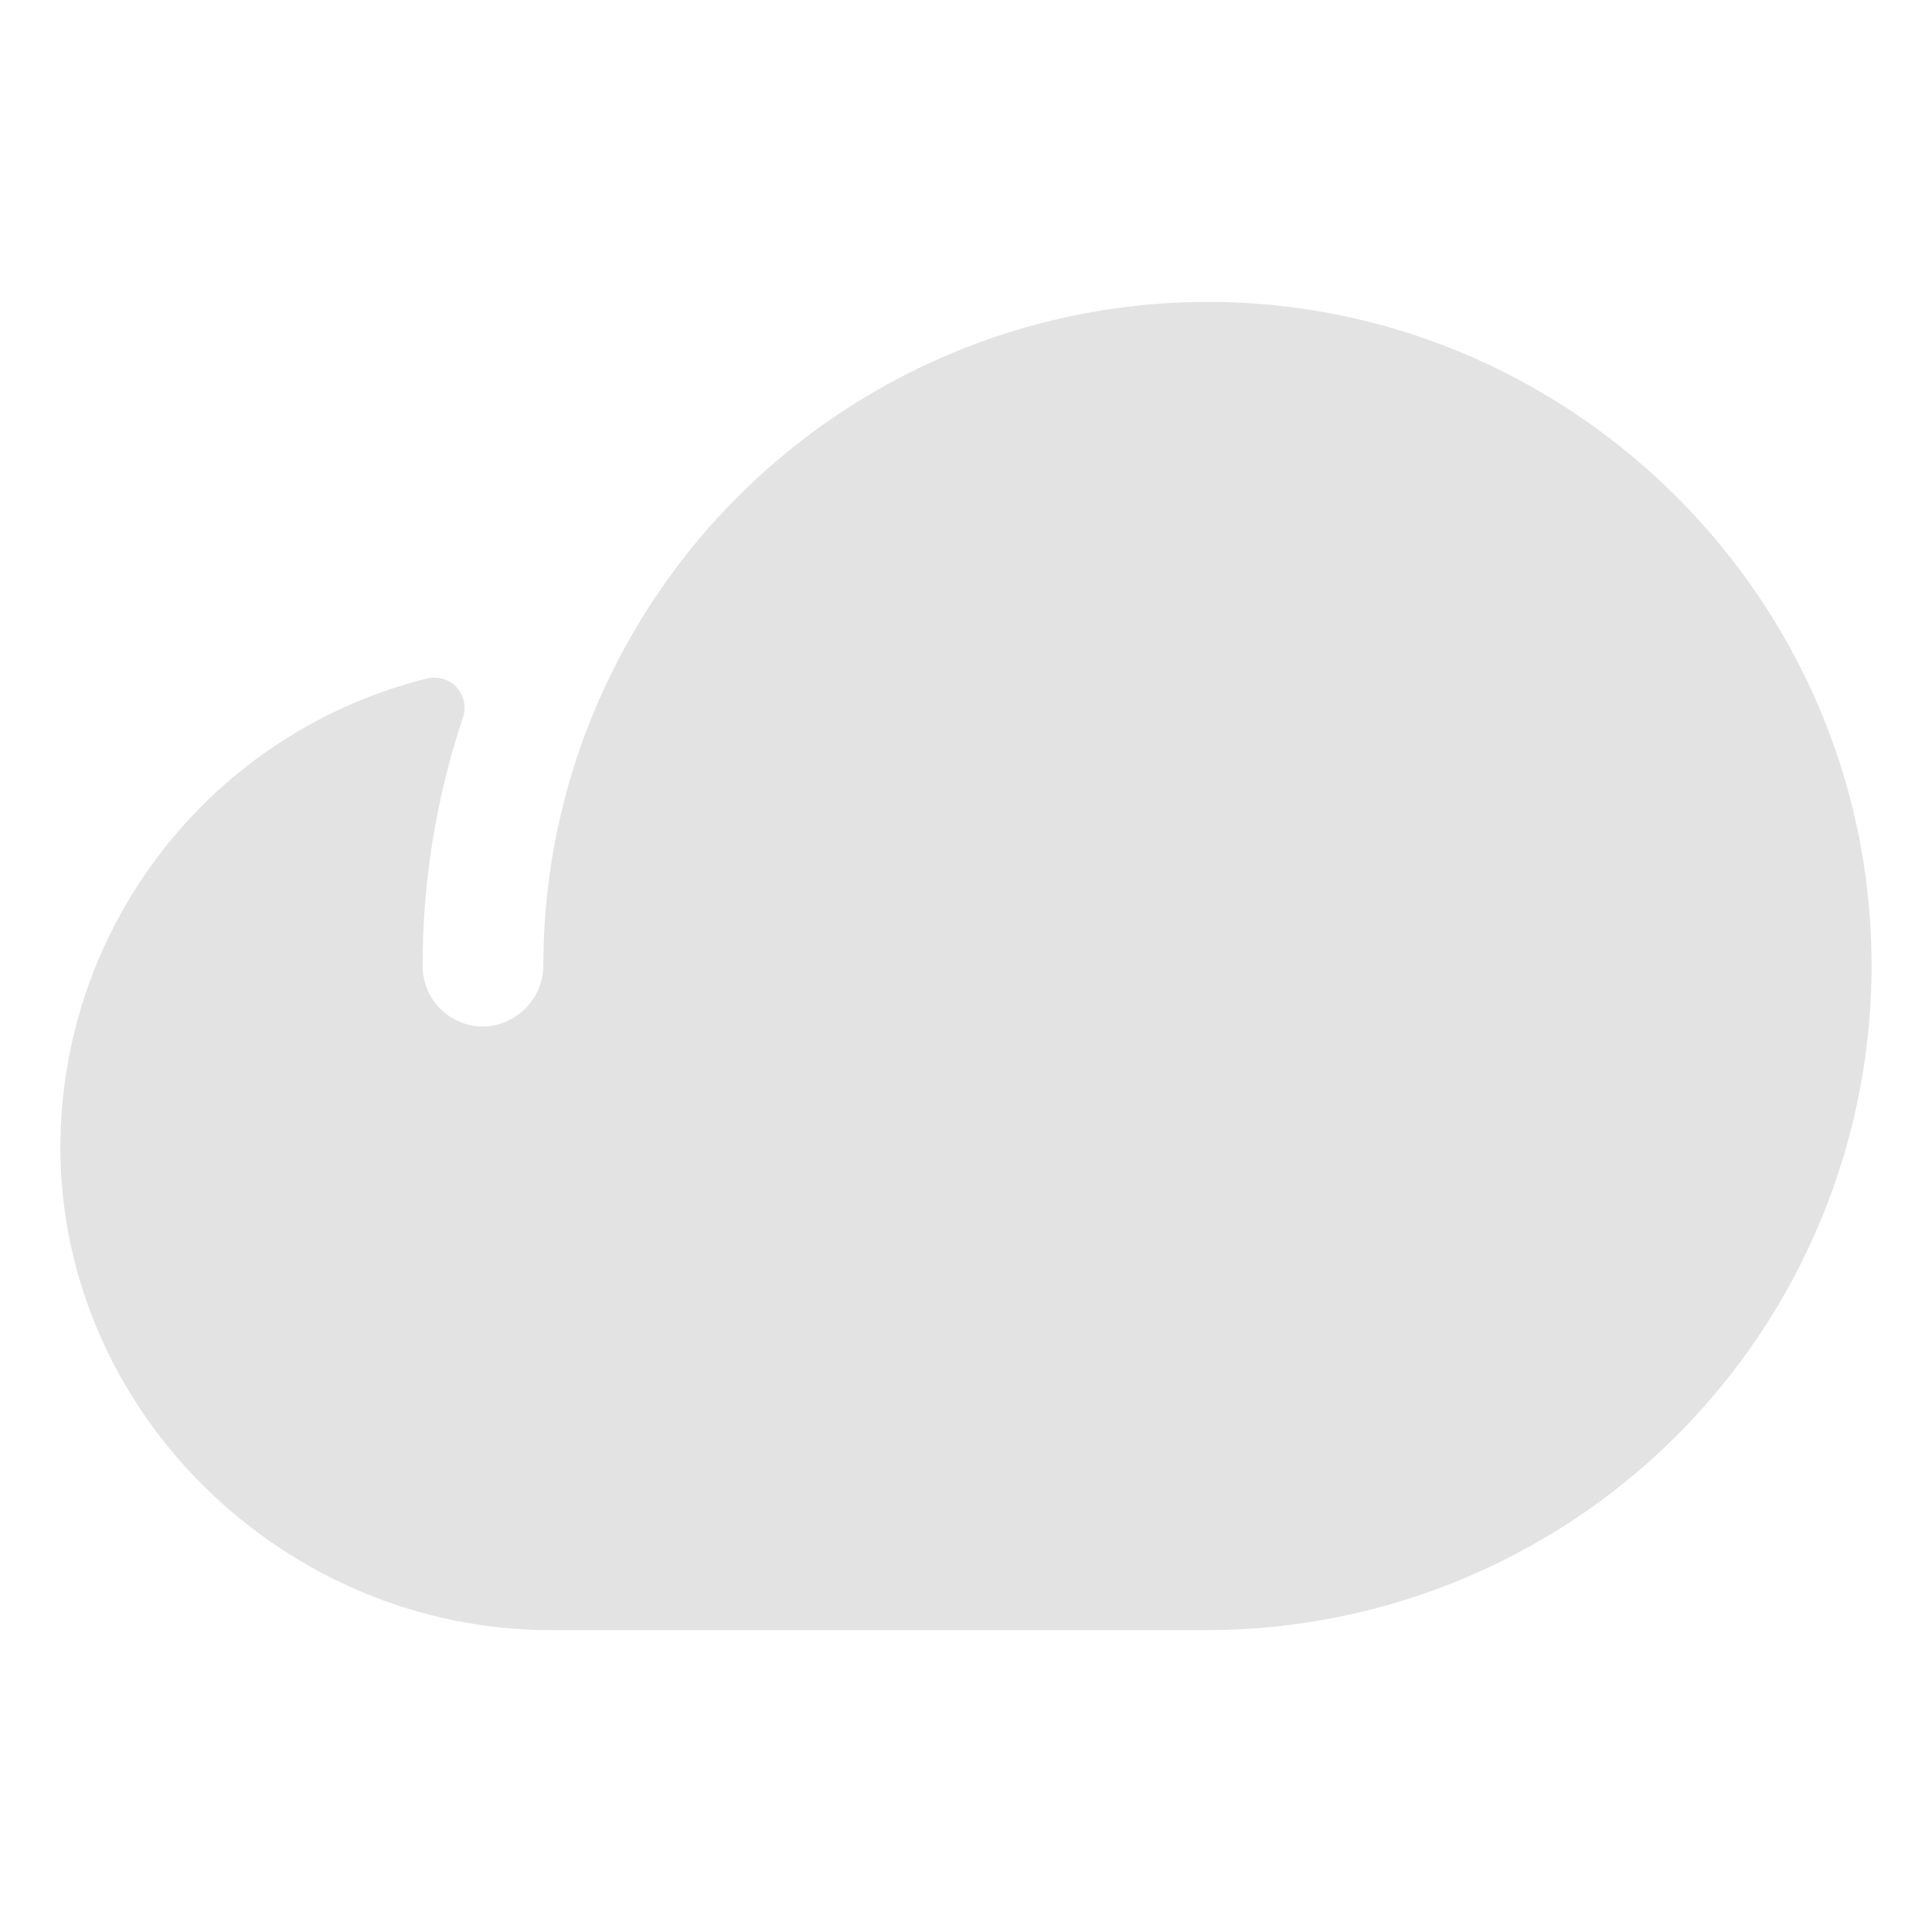
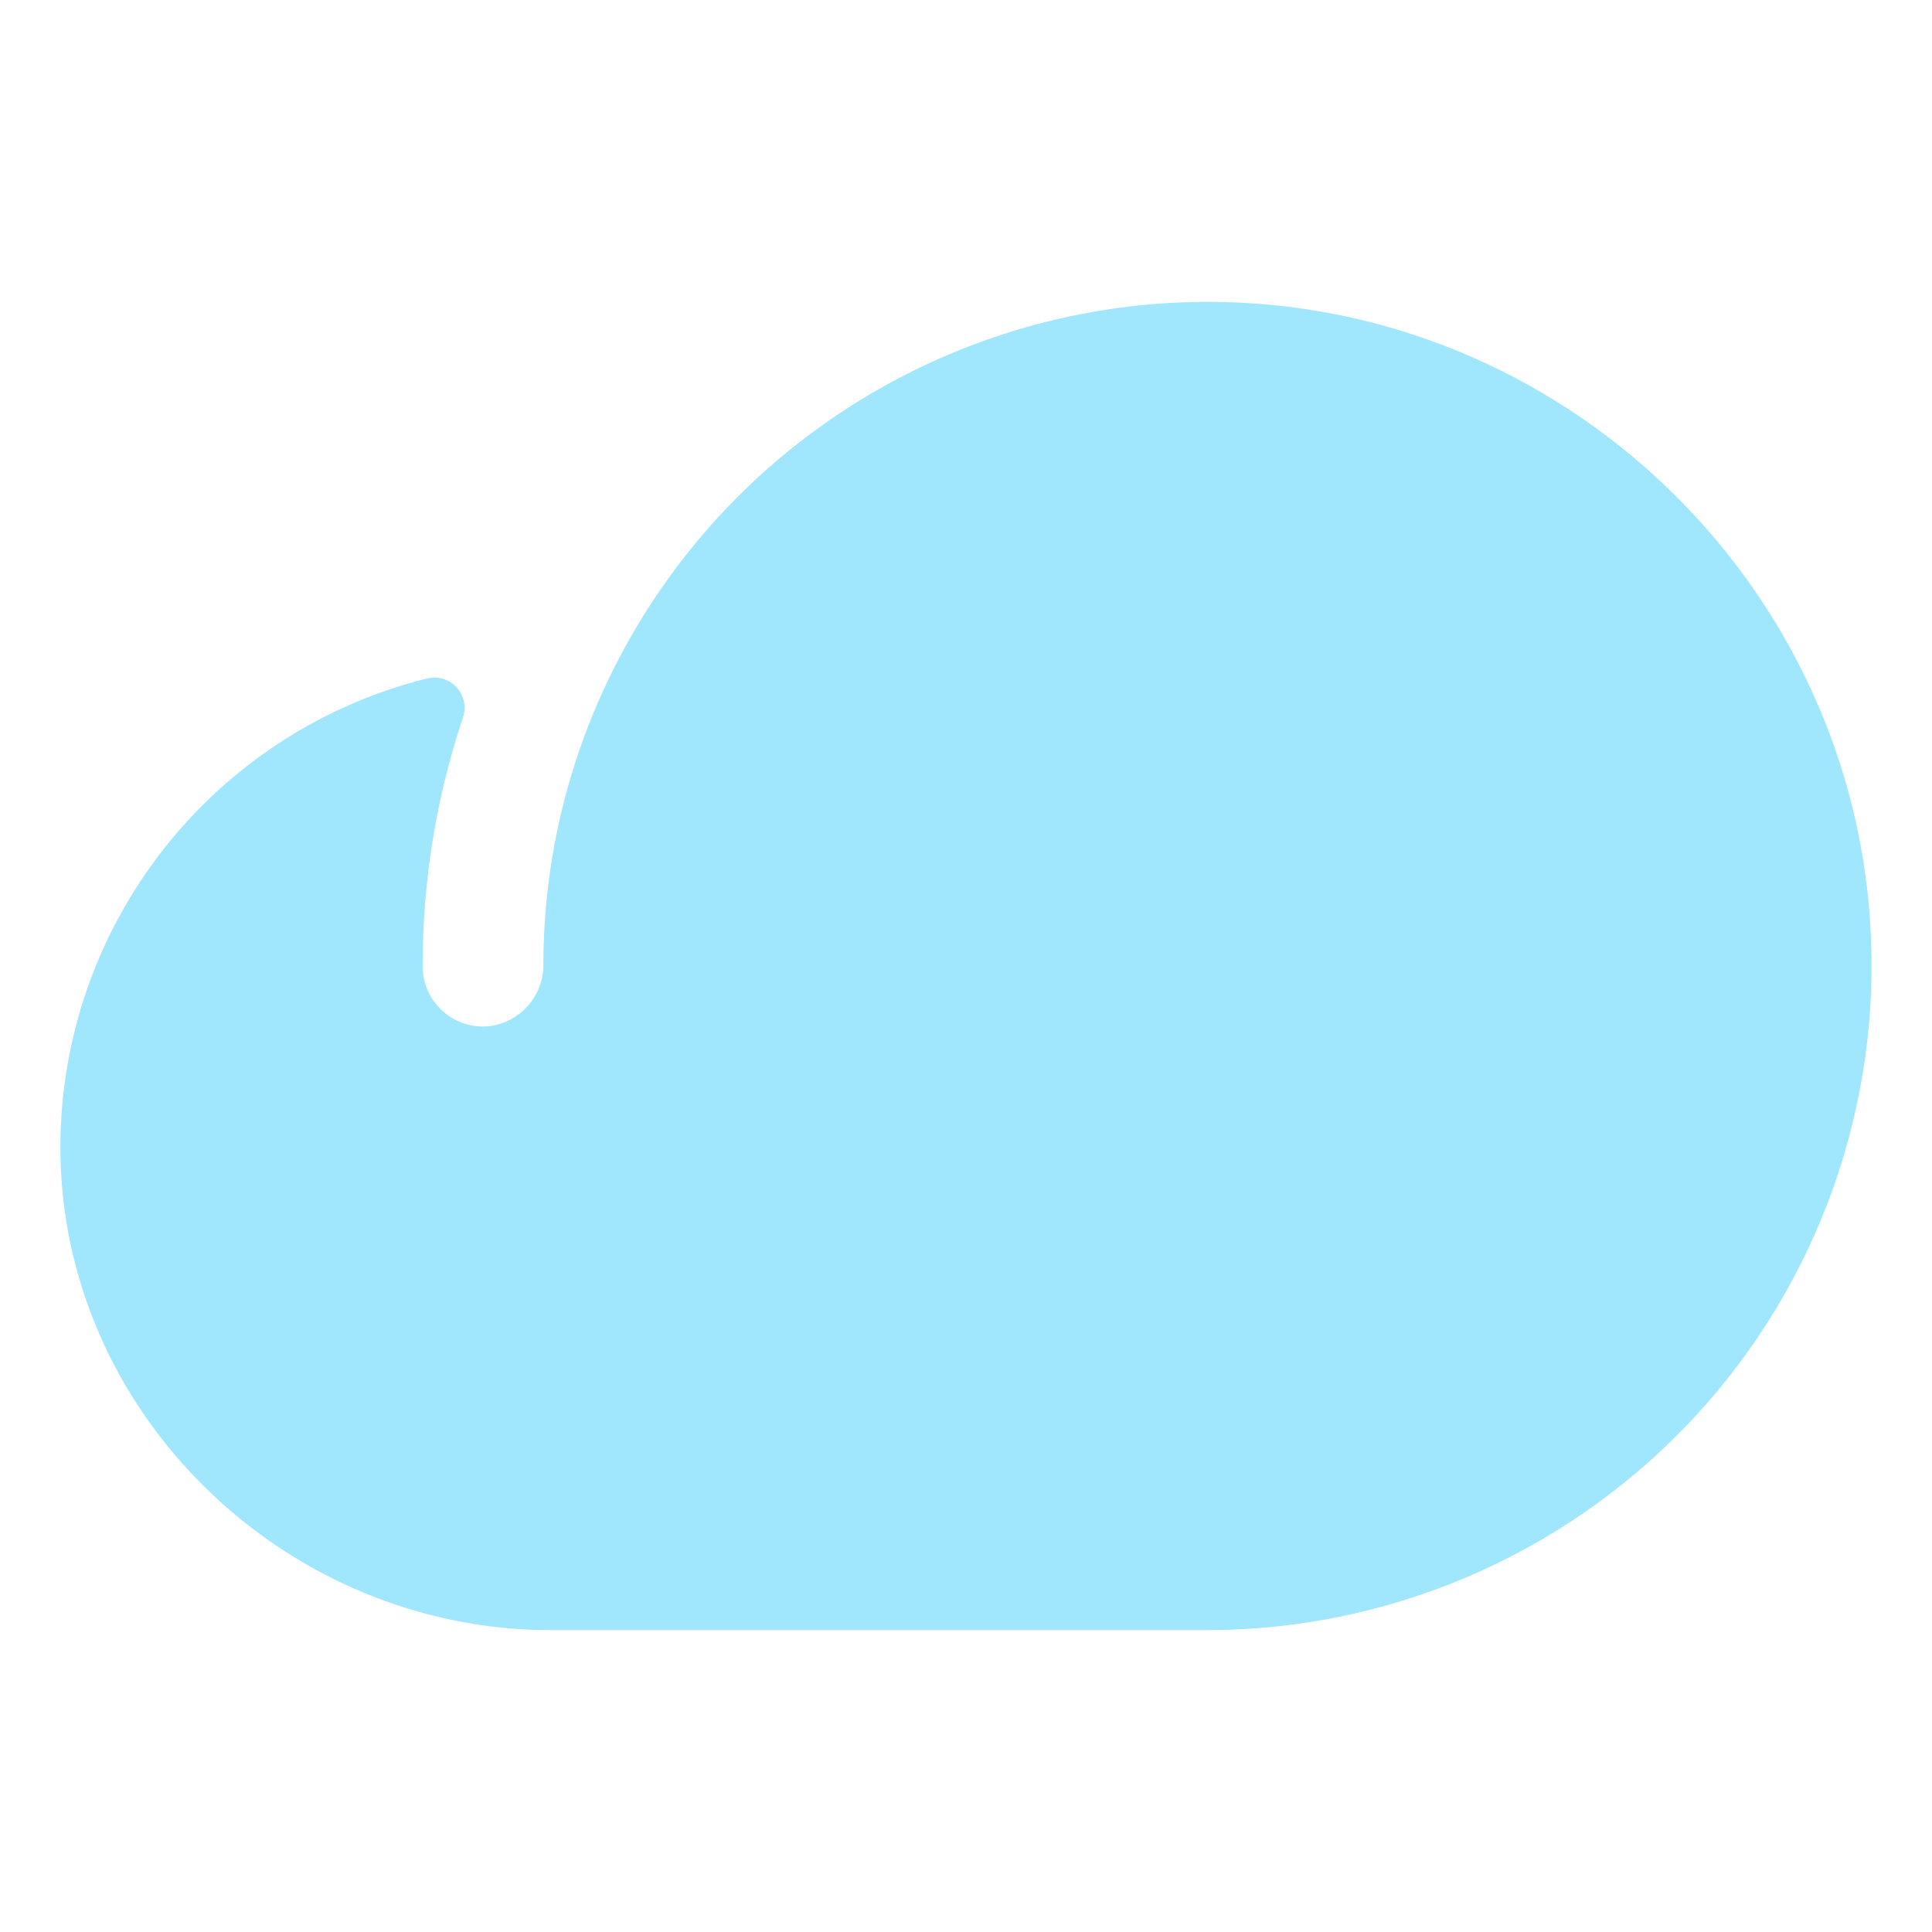
- <svg xmlns="http://www.w3.org/2000/svg" width="64" height="64" fill="#e3e3e3" viewBox="0 0 256 256">
+ <svg xmlns="http://www.w3.org/2000/svg" width="96" height="96" fill="#a0e6fd" viewBox="0 0 256 256">
  <path d="M160.06,40A88.1,88.1,0,0,0,81.29,88.67h0A87.48,87.48,0,0,0,72,127.73,8.18,8.18,0,0,1,64.57,136,8,8,0,0,1,56,128a103.66,103.66,0,0,1,5.34-32.92,4,4,0,0,0-4.75-5.18A64.09,64.09,0,0,0,8,152c0,35.19,29.75,64,65,64H160a88.09,88.09,0,0,0,87.93-91.48C246.11,77.54,207.07,40,160.06,40Z" />
</svg>
